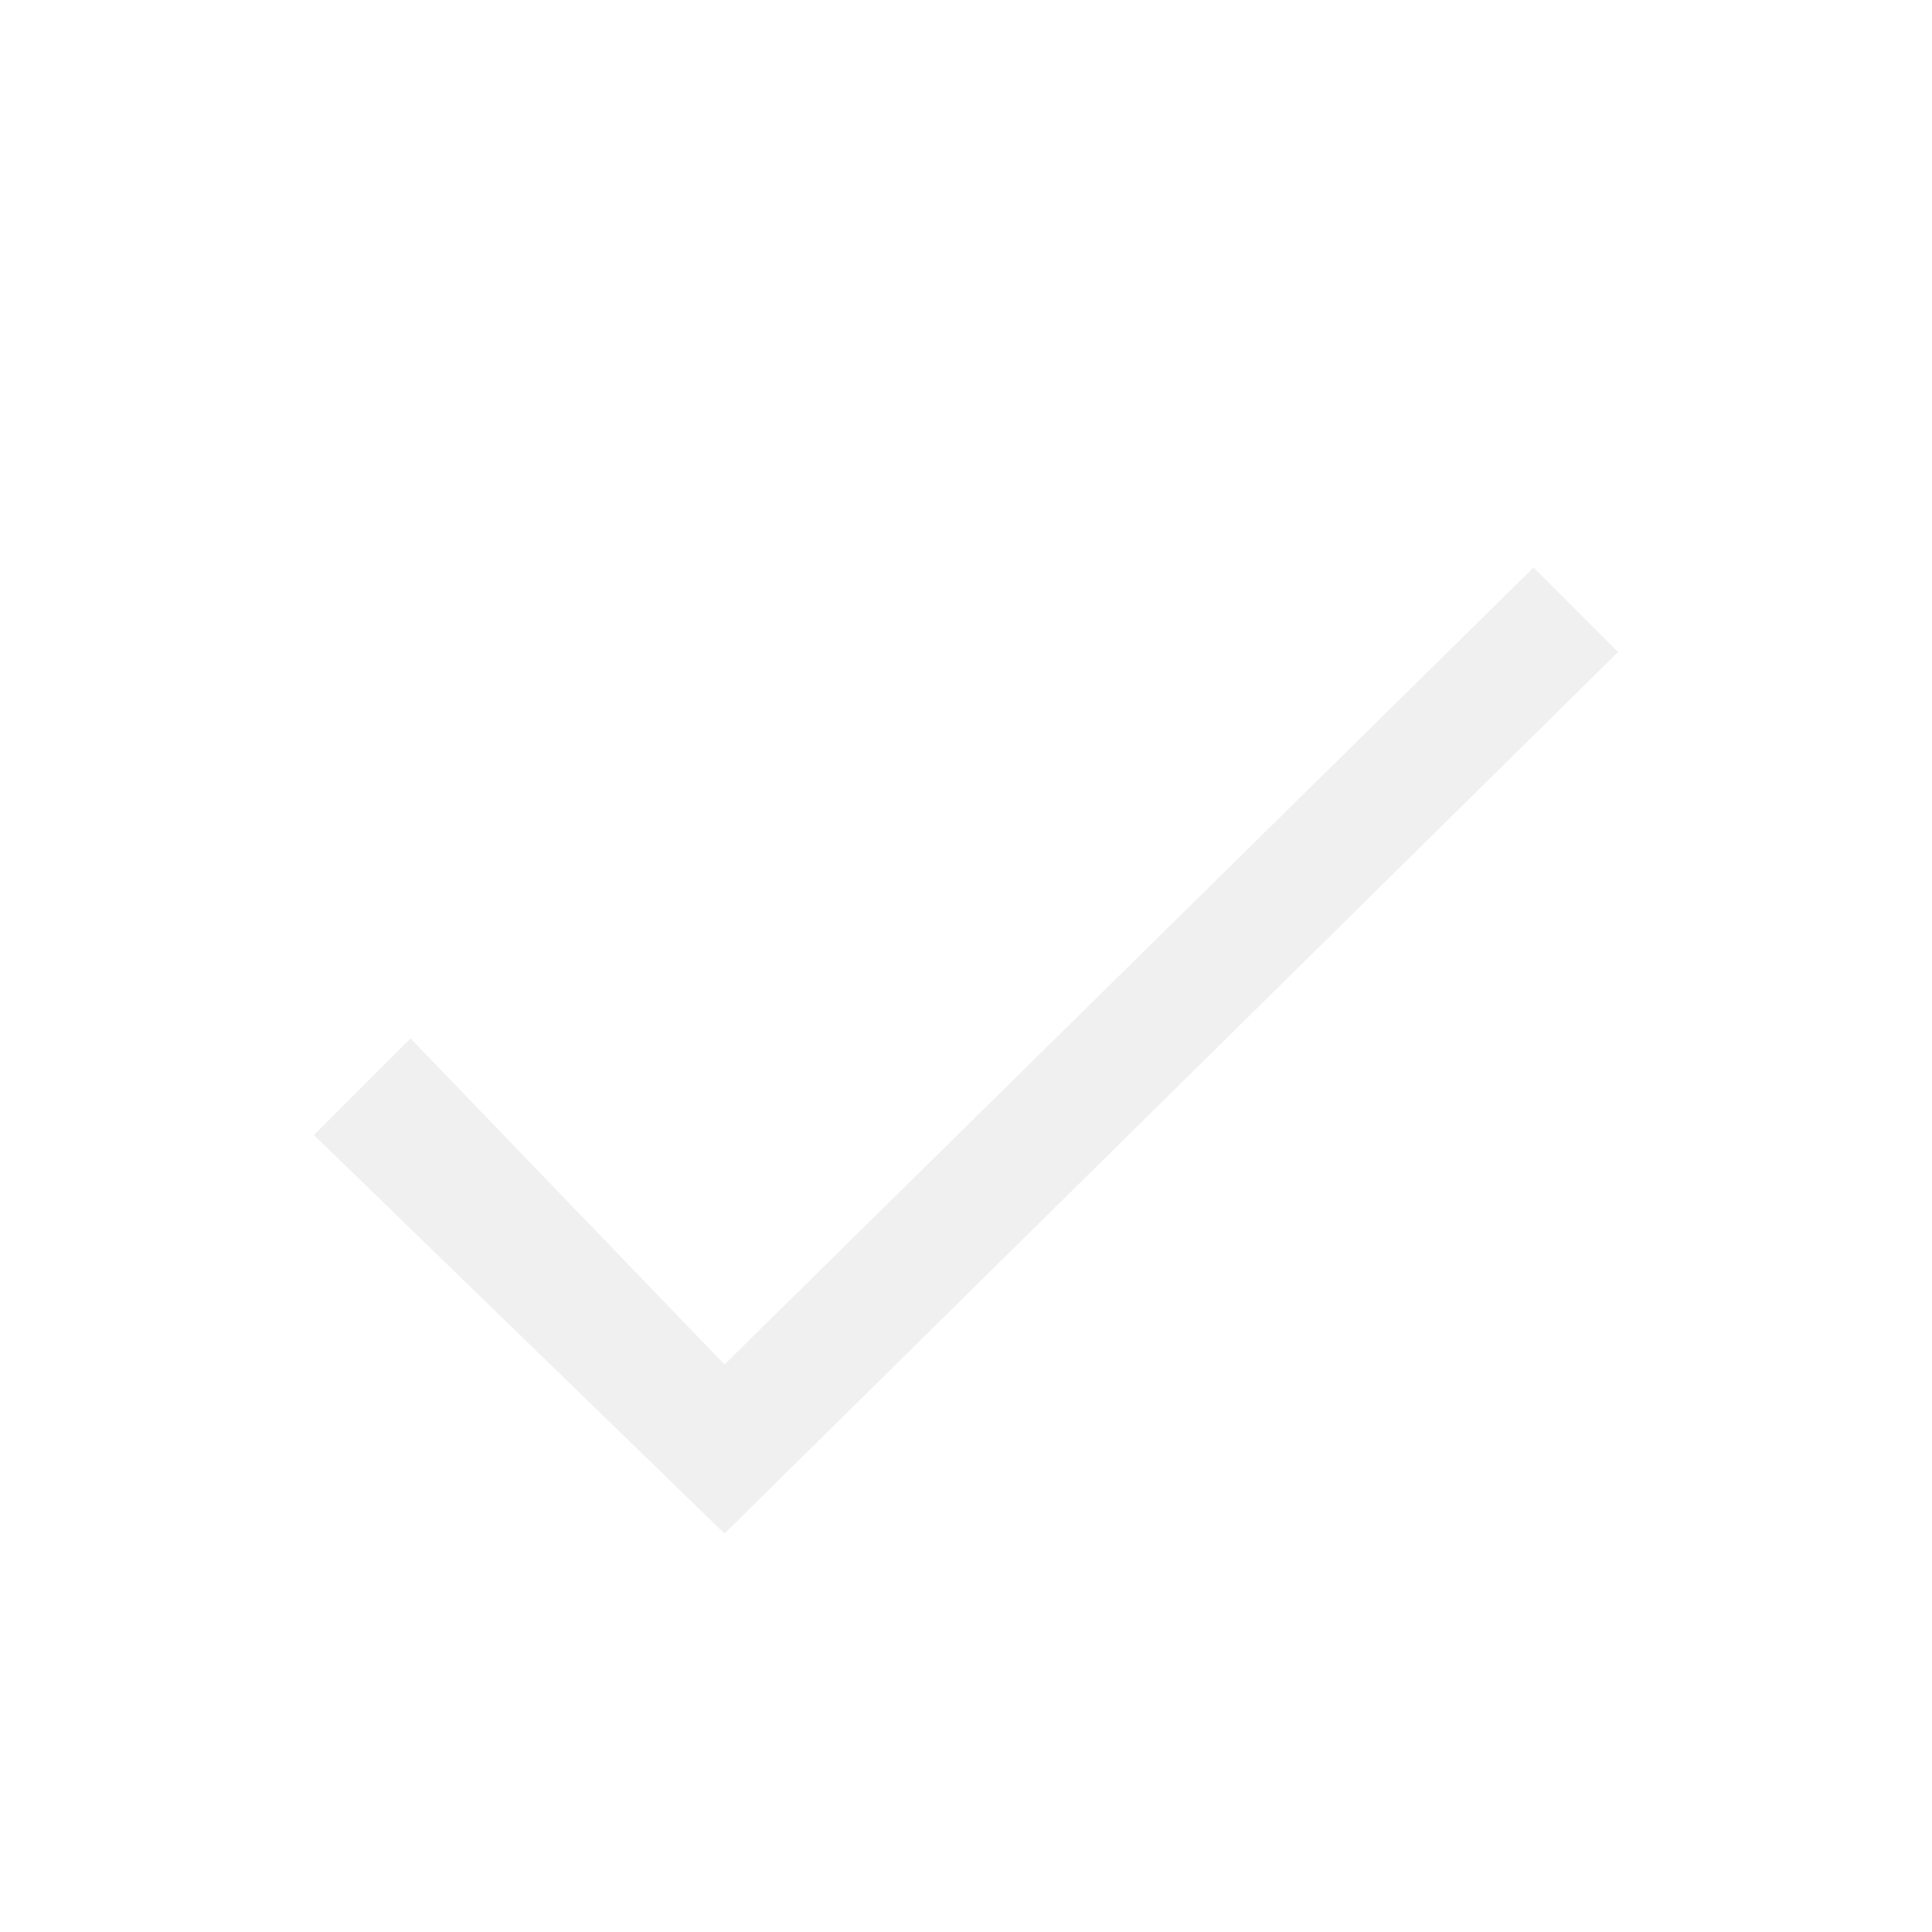
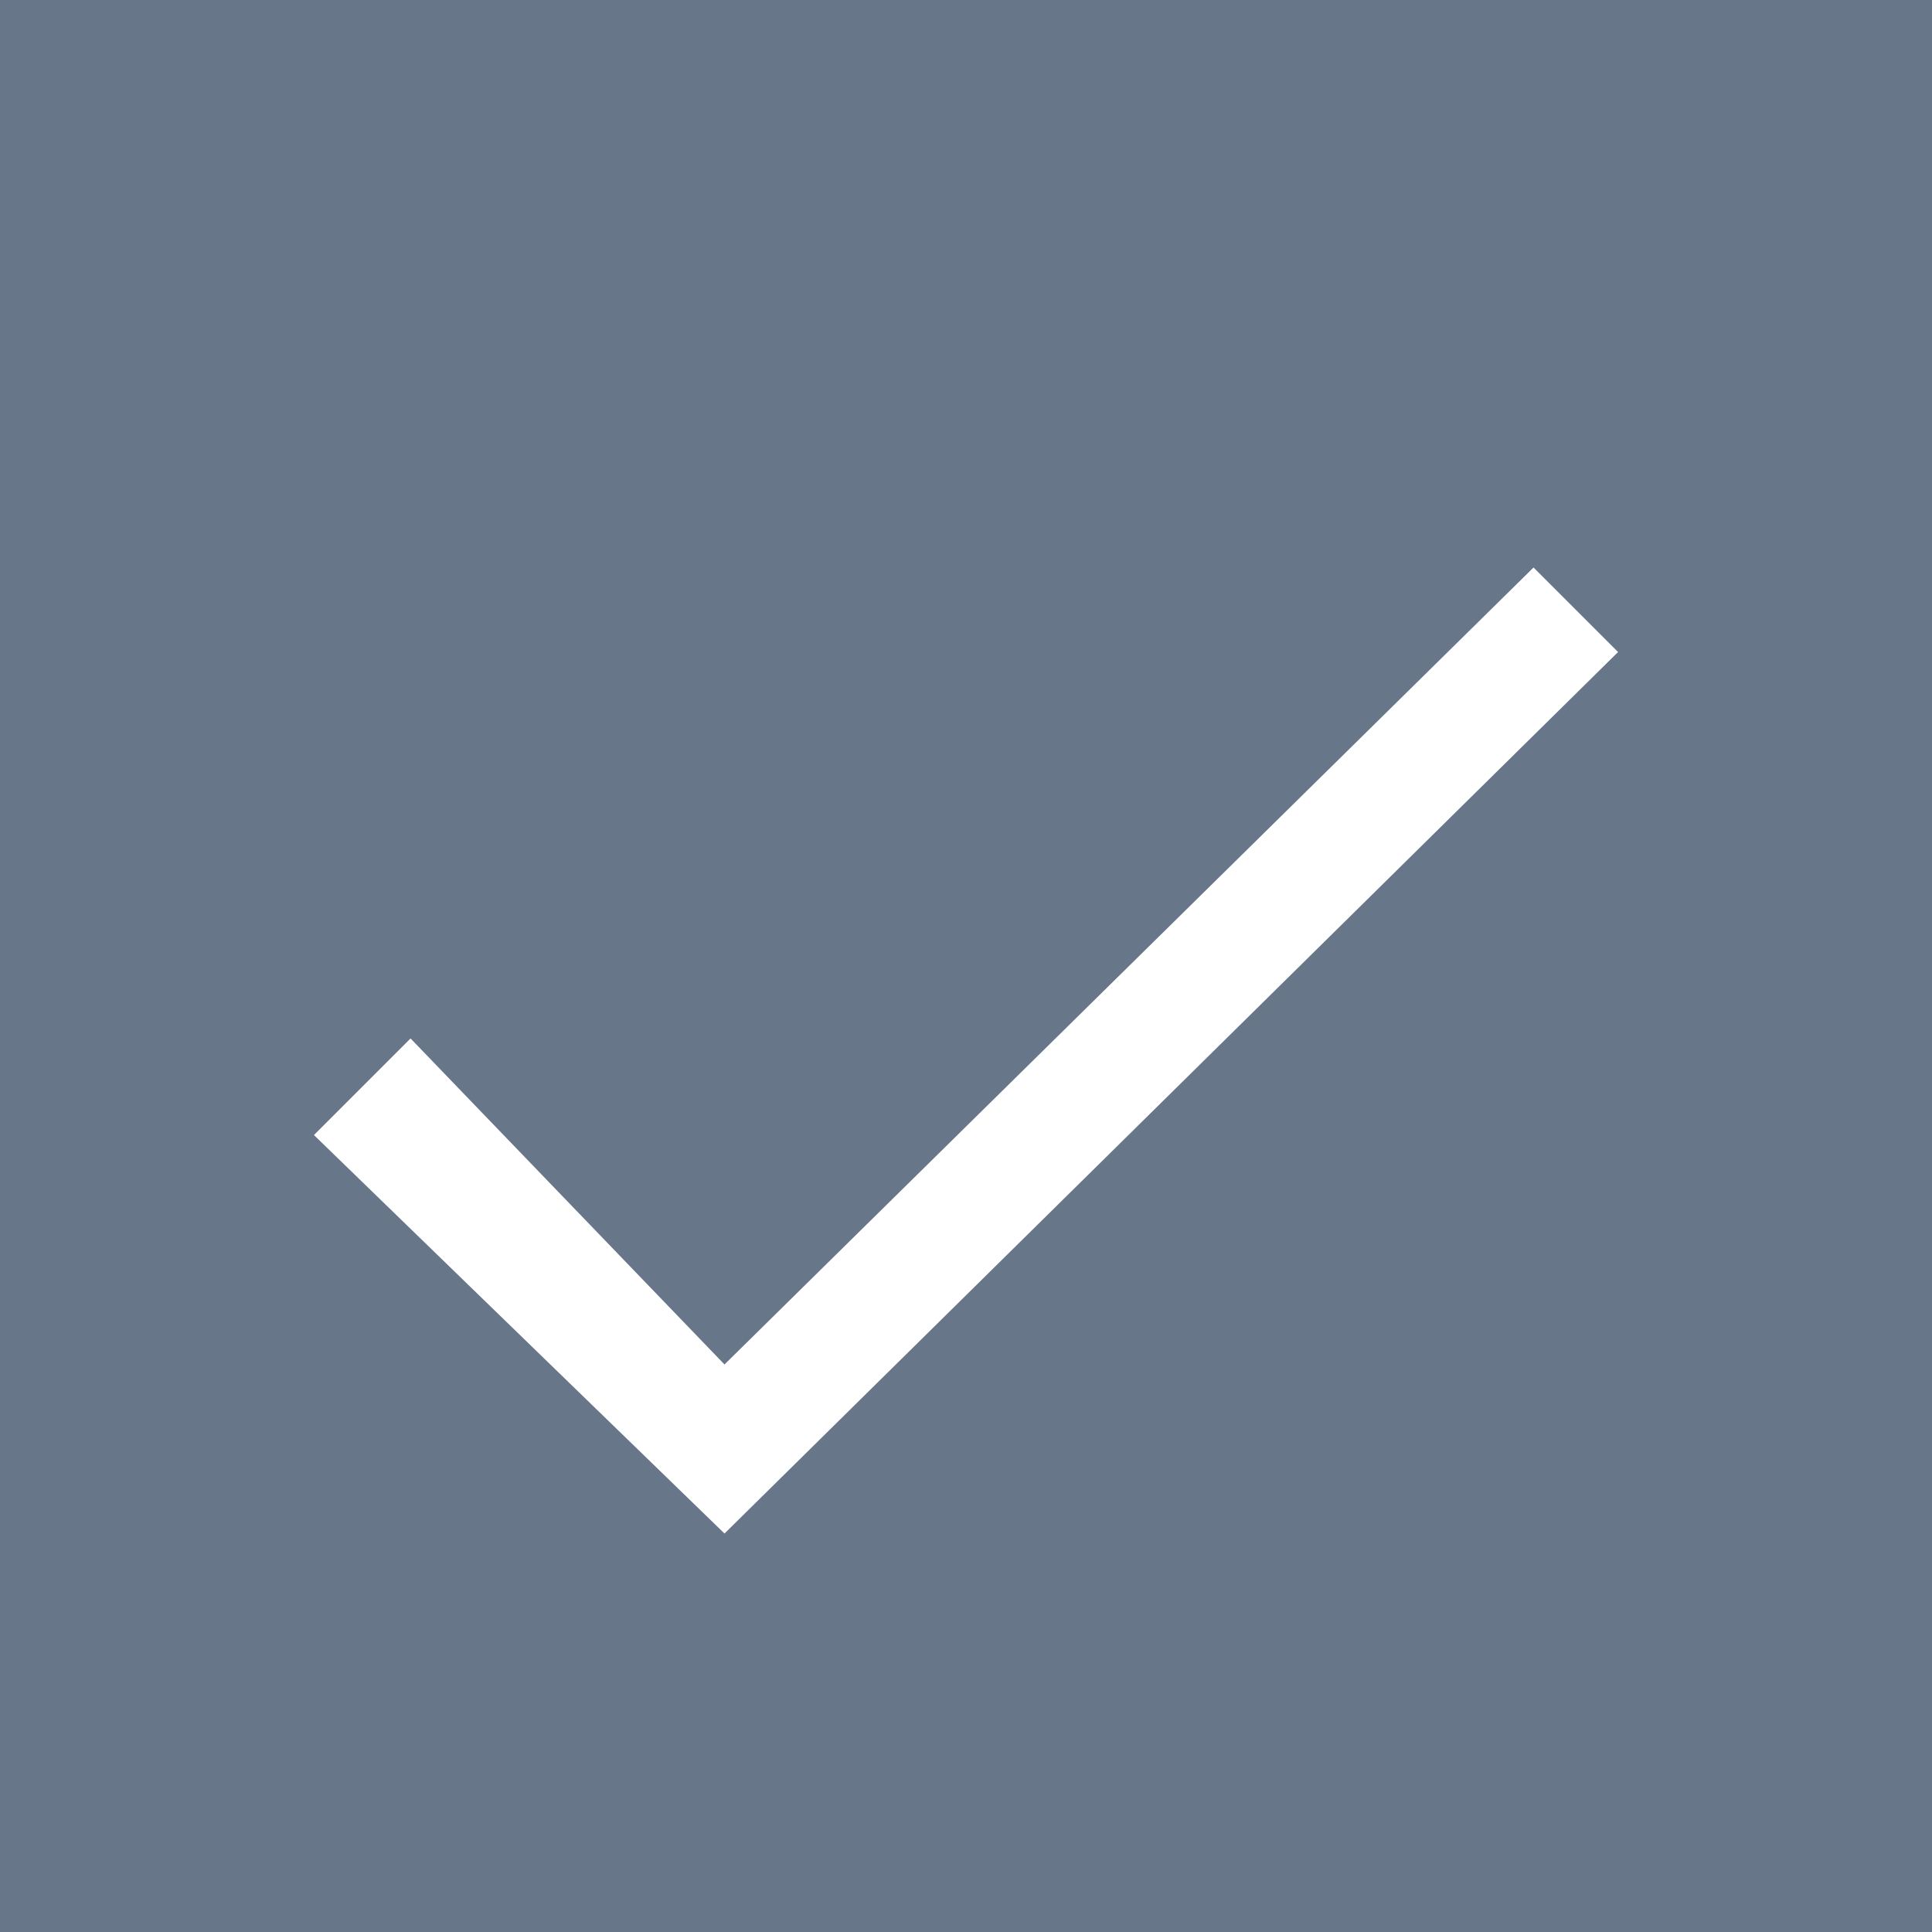
- <svg xmlns="http://www.w3.org/2000/svg" version="1.1" id="Layer_1" x="0px" y="0px" viewBox="0 0 16 16" style="enable-background:new 0 0 16 16;" xml:space="preserve">
+ <svg xmlns="http://www.w3.org/2000/svg" version="1.1" x="0px" y="0px" viewBox="0 0 16 16" style="enable-background:new 0 0 16 16;" xml:space="preserve">
  <style type="text/css">
	.st0{fill:#FFFFFF;}
+ 	.st1{fill:#68768A;}
</style>
-   <g>
-     <path class="st0" d="M16,0v16H0V0H16z M13.4,5.4l-0.7-0.7L6,11.3L3.4,8.6L2.6,9.4L6,12.7L13.4,5.4z" />
+   <g id="Layer_2">
+     <rect x="2.4" y="4.2" class="st0" width="11.3" height="8.9" />
+   </g>
+   <g id="Layer_1">
+     <g>
+       <path class="st1" d="M16,0v16H0V0H16z M13.4,5.4l-0.7-0.7L6,11.3L3.4,8.6L2.6,9.4L6,12.7L13.4,5.4z" />
+     </g>
  </g>
</svg>
